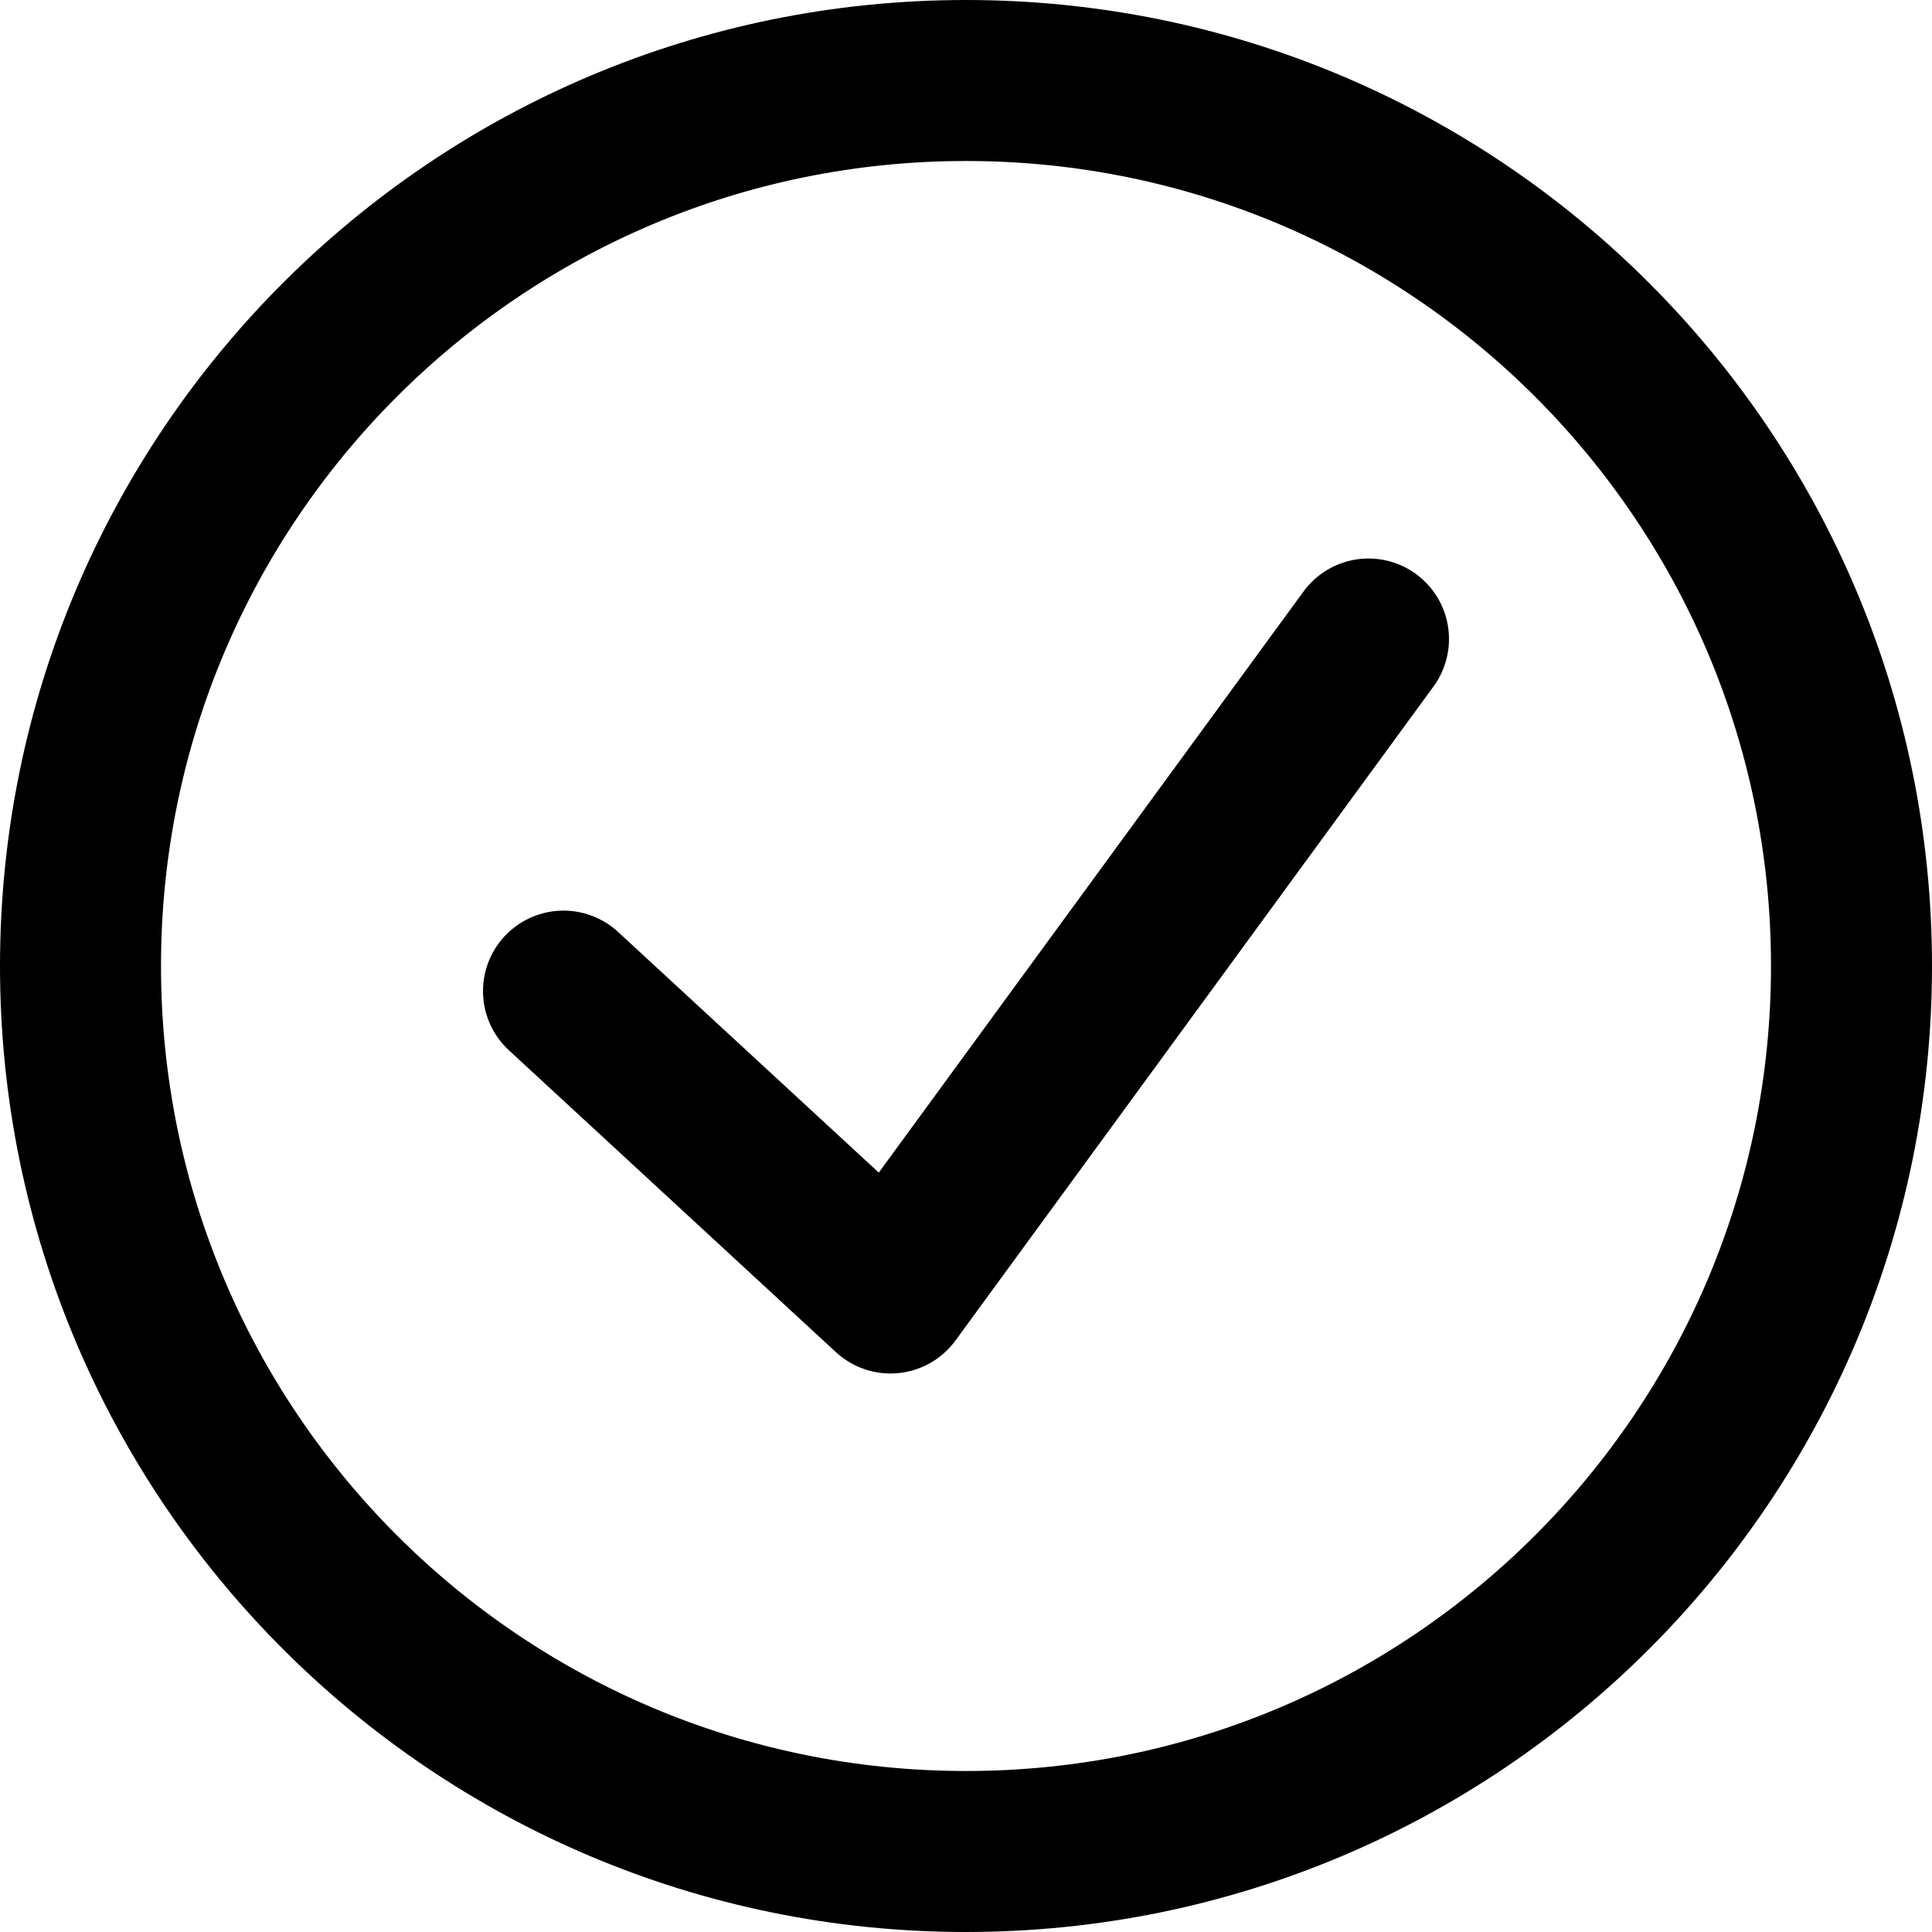
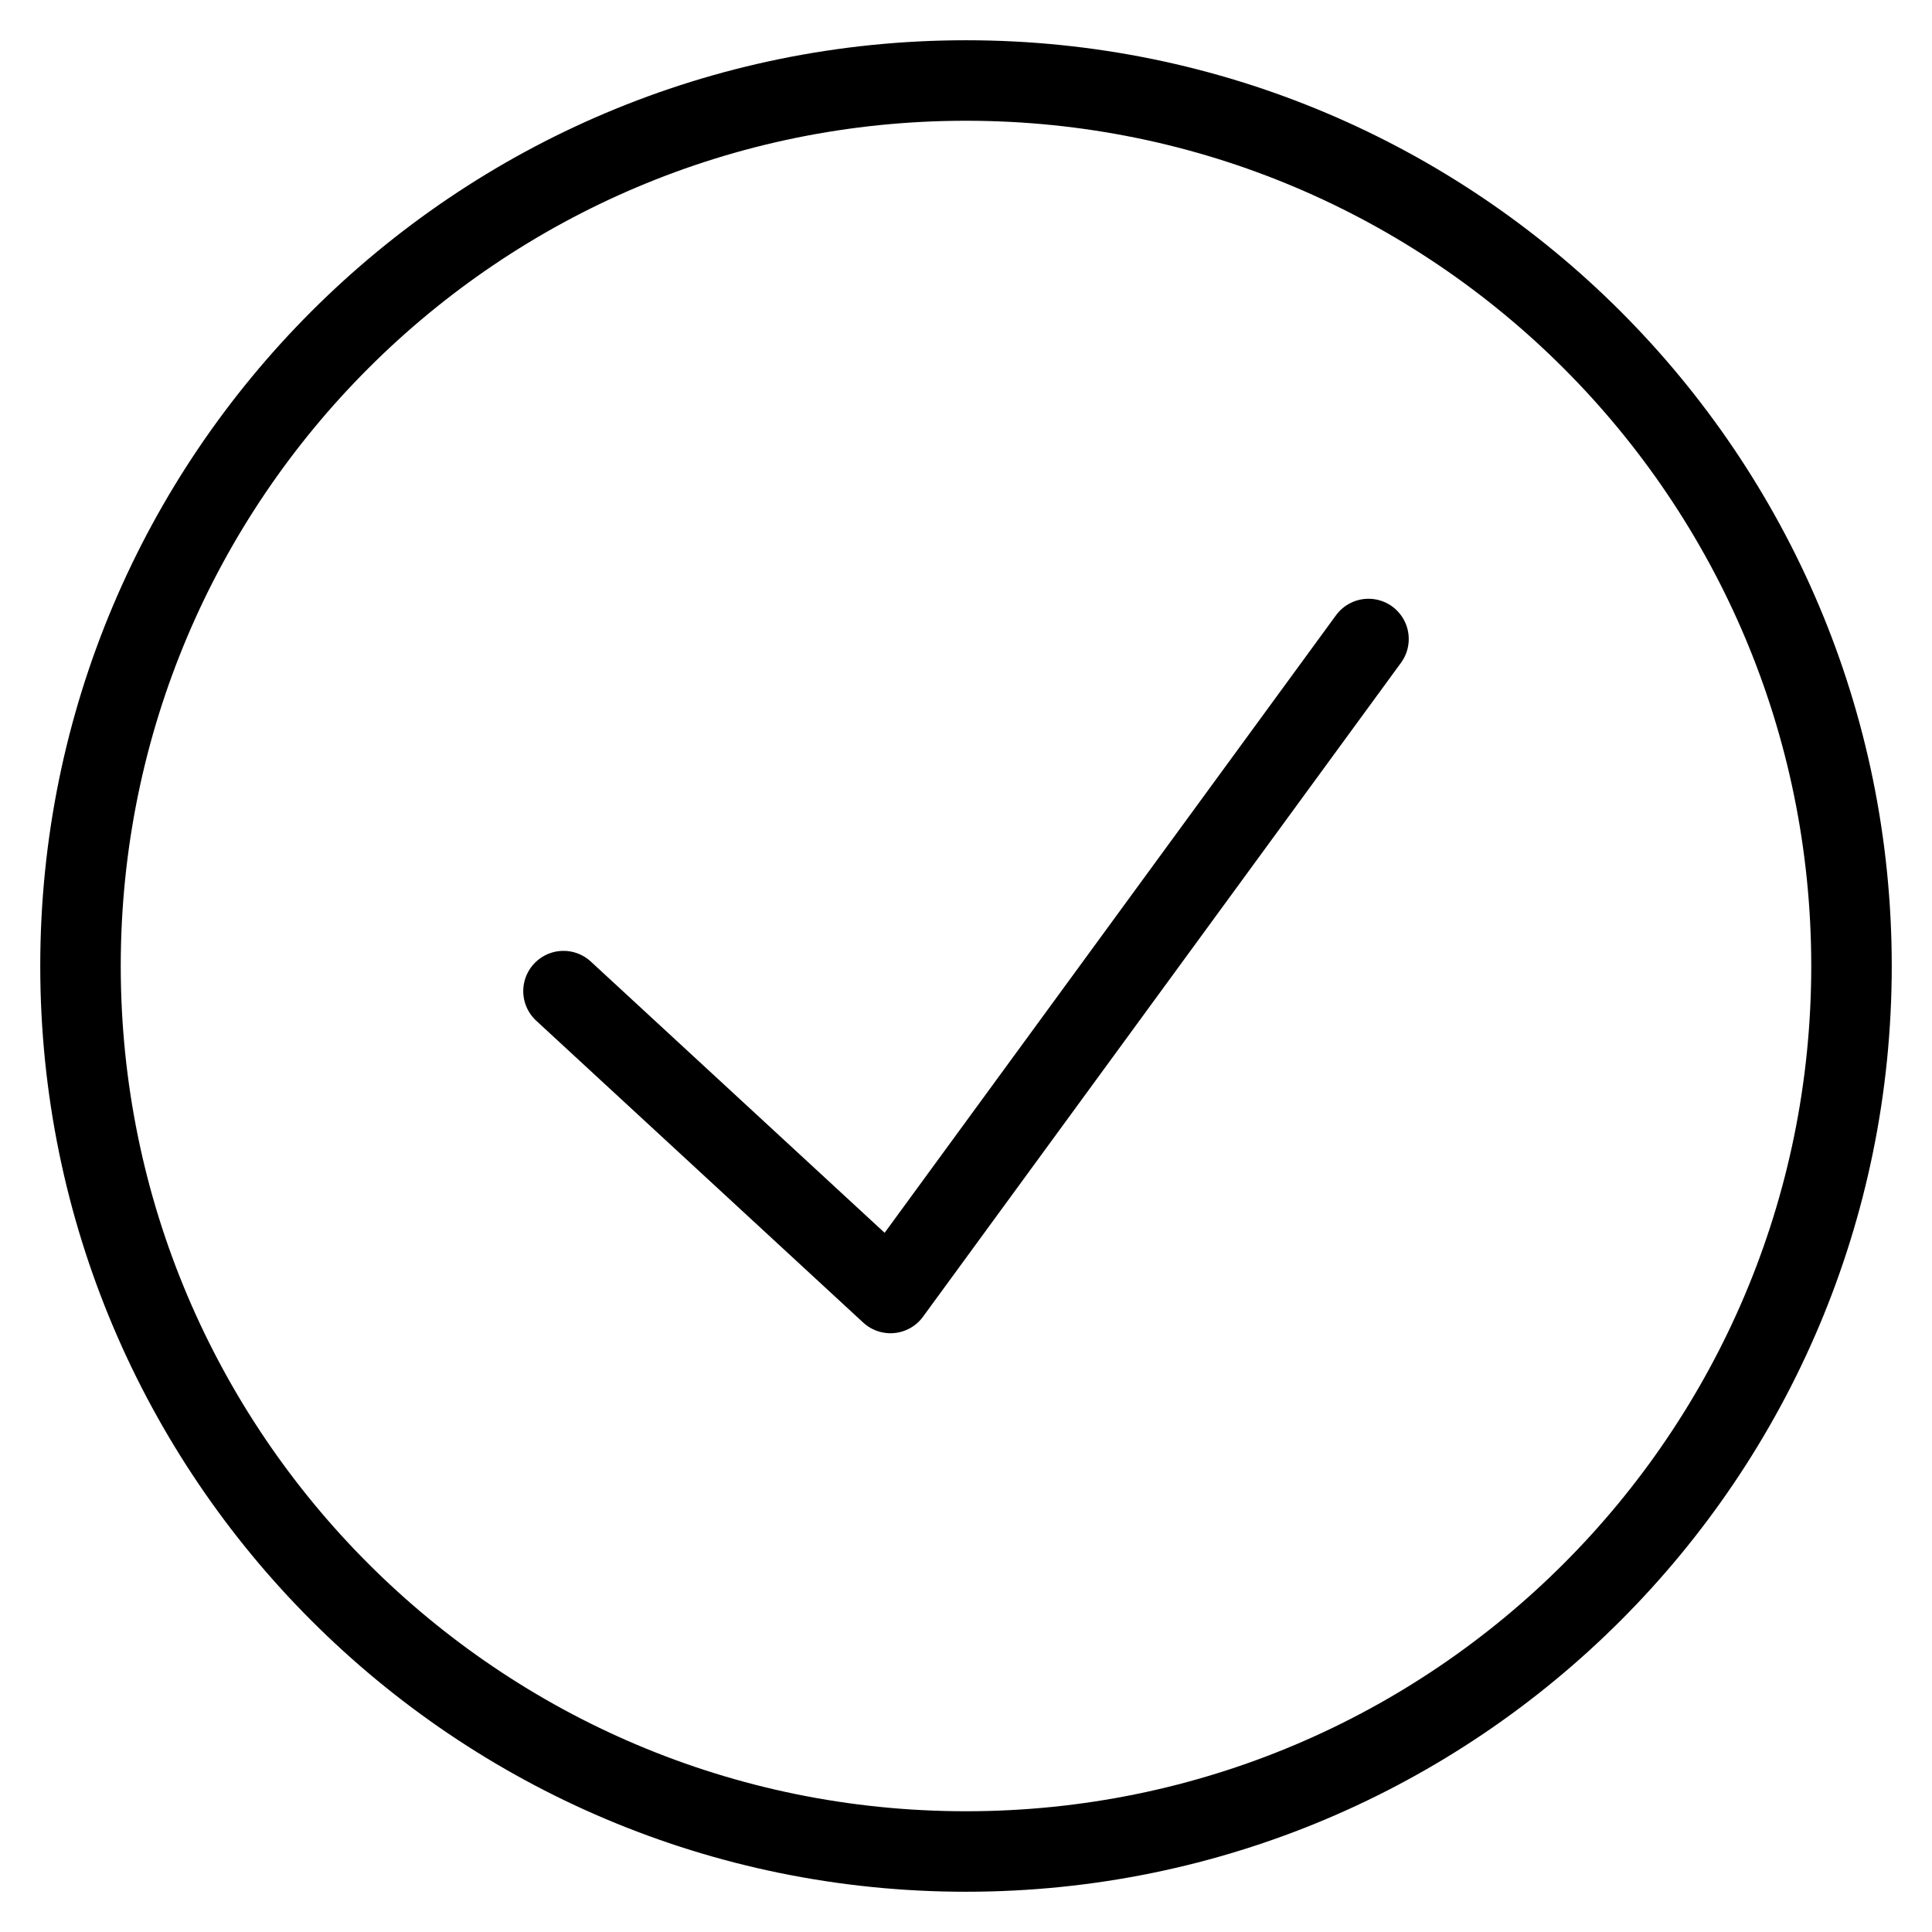
- <svg xmlns="http://www.w3.org/2000/svg" viewBox="0 0 24 24" fill="none">
-   <path d="M7 12.312L11.062 16.062L17 7.938" stroke="currentColor" stroke-width="2" stroke-linecap="round" stroke-linejoin="round" />
-   <rect x="1" y="1" width="22" height="22" rx="11" stroke="currentColor" stroke-width="2" />
+ <svg xmlns="http://www.w3.org/2000/svg" viewBox="0 0 24 24" fill="none" stroke-width="1">
+   <path d="M7 12.312L11.062 16.062L17 7.938" stroke="currentColor" fill="none" stroke-linecap="round" stroke-linejoin="round" />
+   <rect x="1" y="1" width="22" height="22" rx="11" stroke="currentColor" fill="none" />
</svg>
